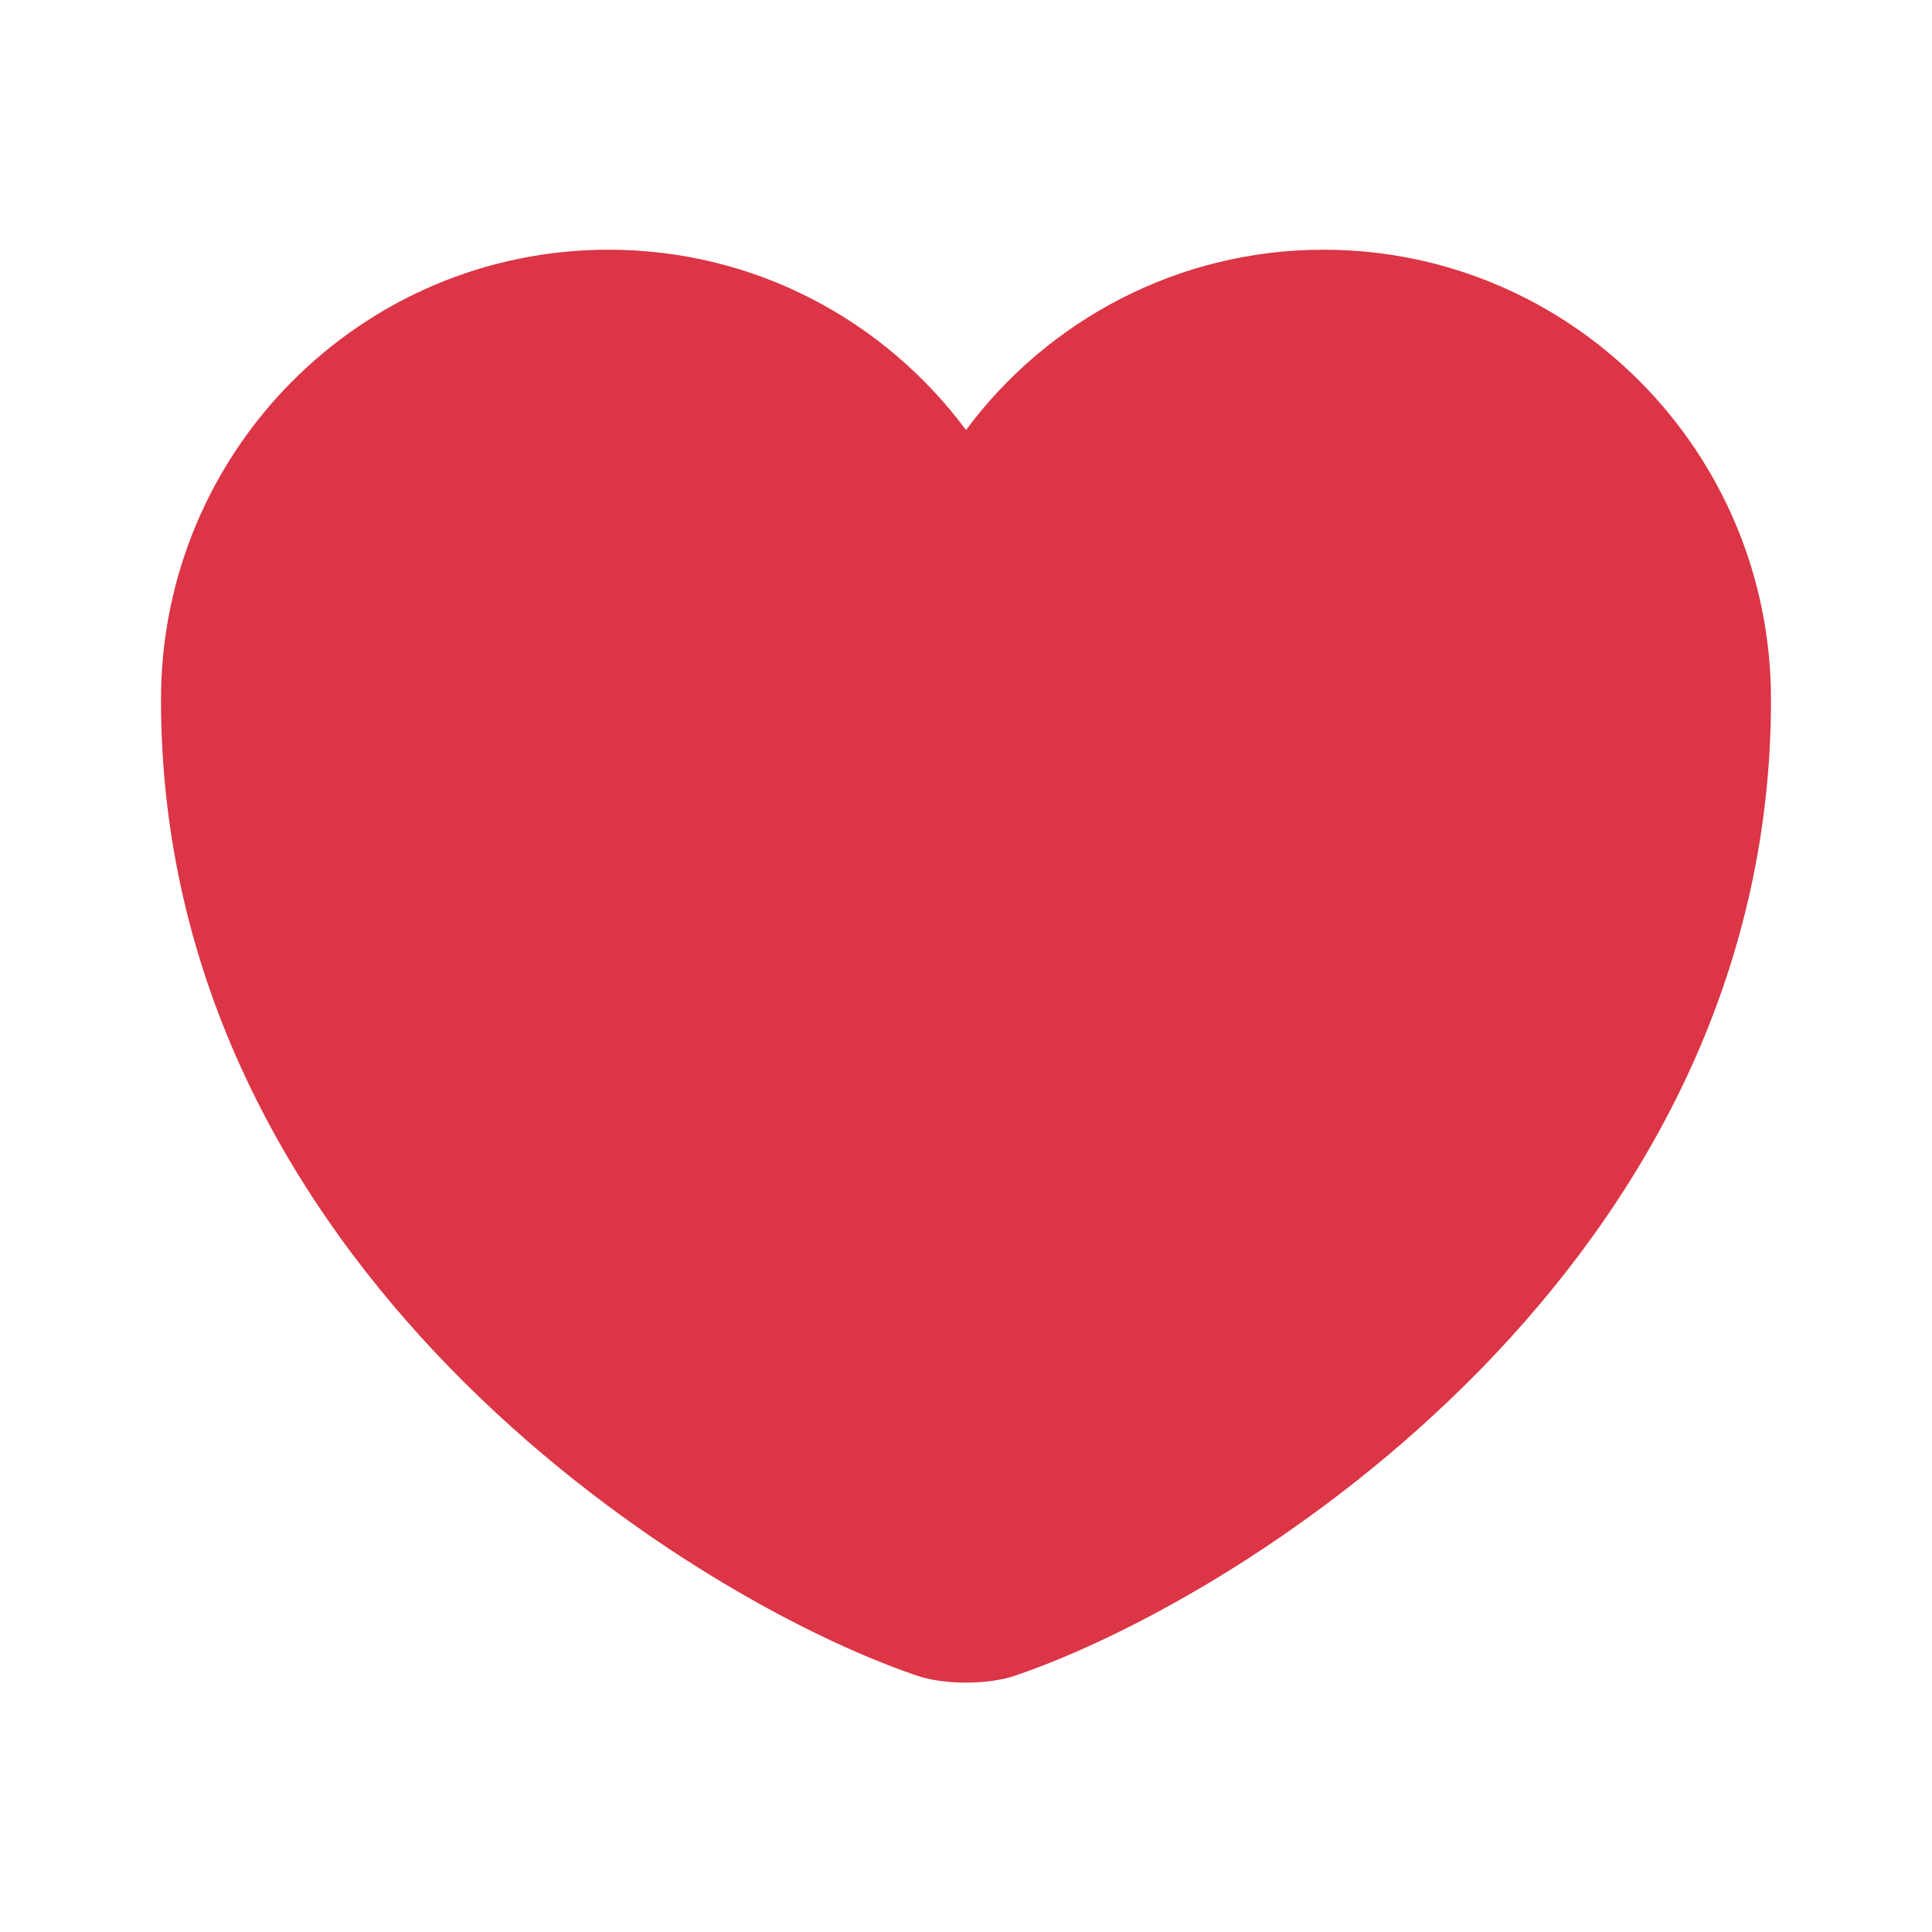
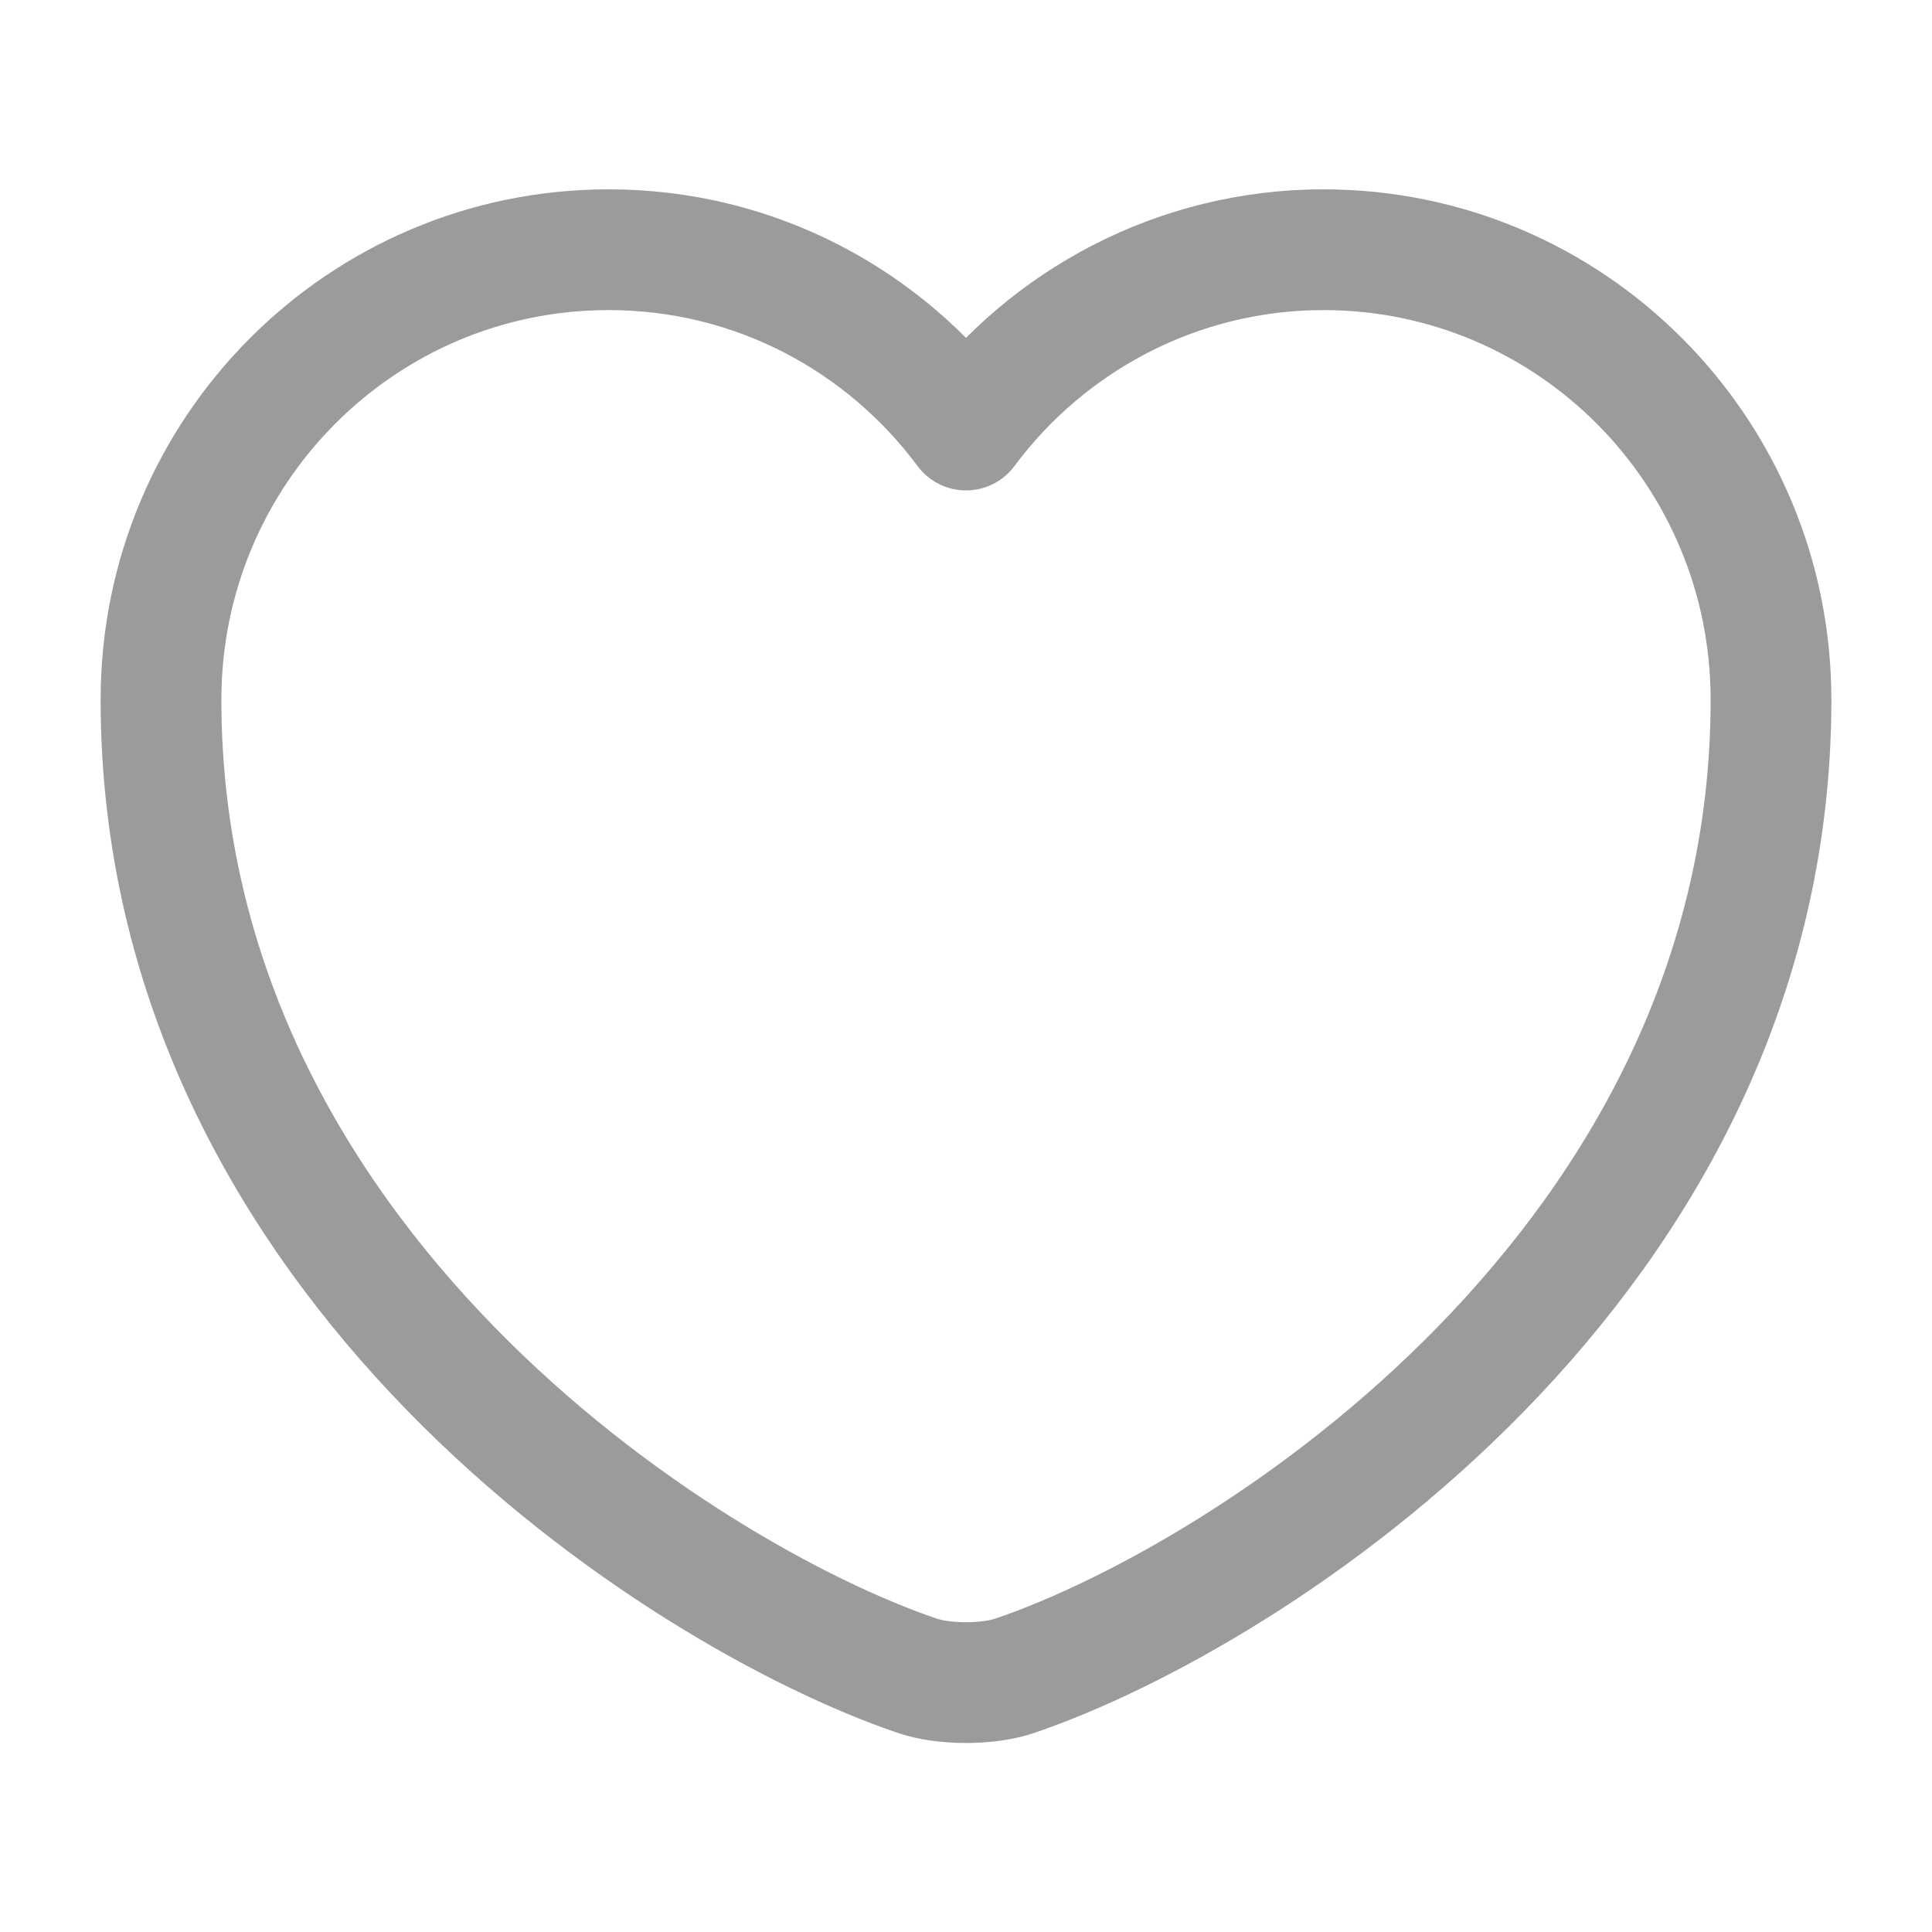
<svg xmlns="http://www.w3.org/2000/svg" width="24" height="24" viewBox="0 0 24 24" fill="none">
-   <path d="M12.62 20.812C12.28 20.932 11.72 20.932 11.38 20.812C8.48 19.822 2 15.692 2 8.692C2 5.602 4.49 3.102 7.56 3.102C9.38 3.102 10.99 3.982 12 5.342C13.01 3.982 14.63 3.102 16.44 3.102C19.51 3.102 22 5.602 22 8.692C22 15.692 15.52 19.822 12.62 20.812Z" fill="#DC3545" />
+   <path d="M12.62 20.812C12.28 20.932 11.72 20.932 11.38 20.812C8.48 19.822 2 15.692 2 8.692C2 5.602 4.49 3.102 7.56 3.102C9.38 3.102 10.99 3.982 12 5.342C13.01 3.982 14.63 3.102 16.44 3.102C19.51 3.102 22 5.602 22 8.692C22 15.692 15.52 19.822 12.62 20.812Z" stroke="#999B9D" stroke-width="1.5" stroke-linecap="round" stroke-linejoin="round" />
</svg>
